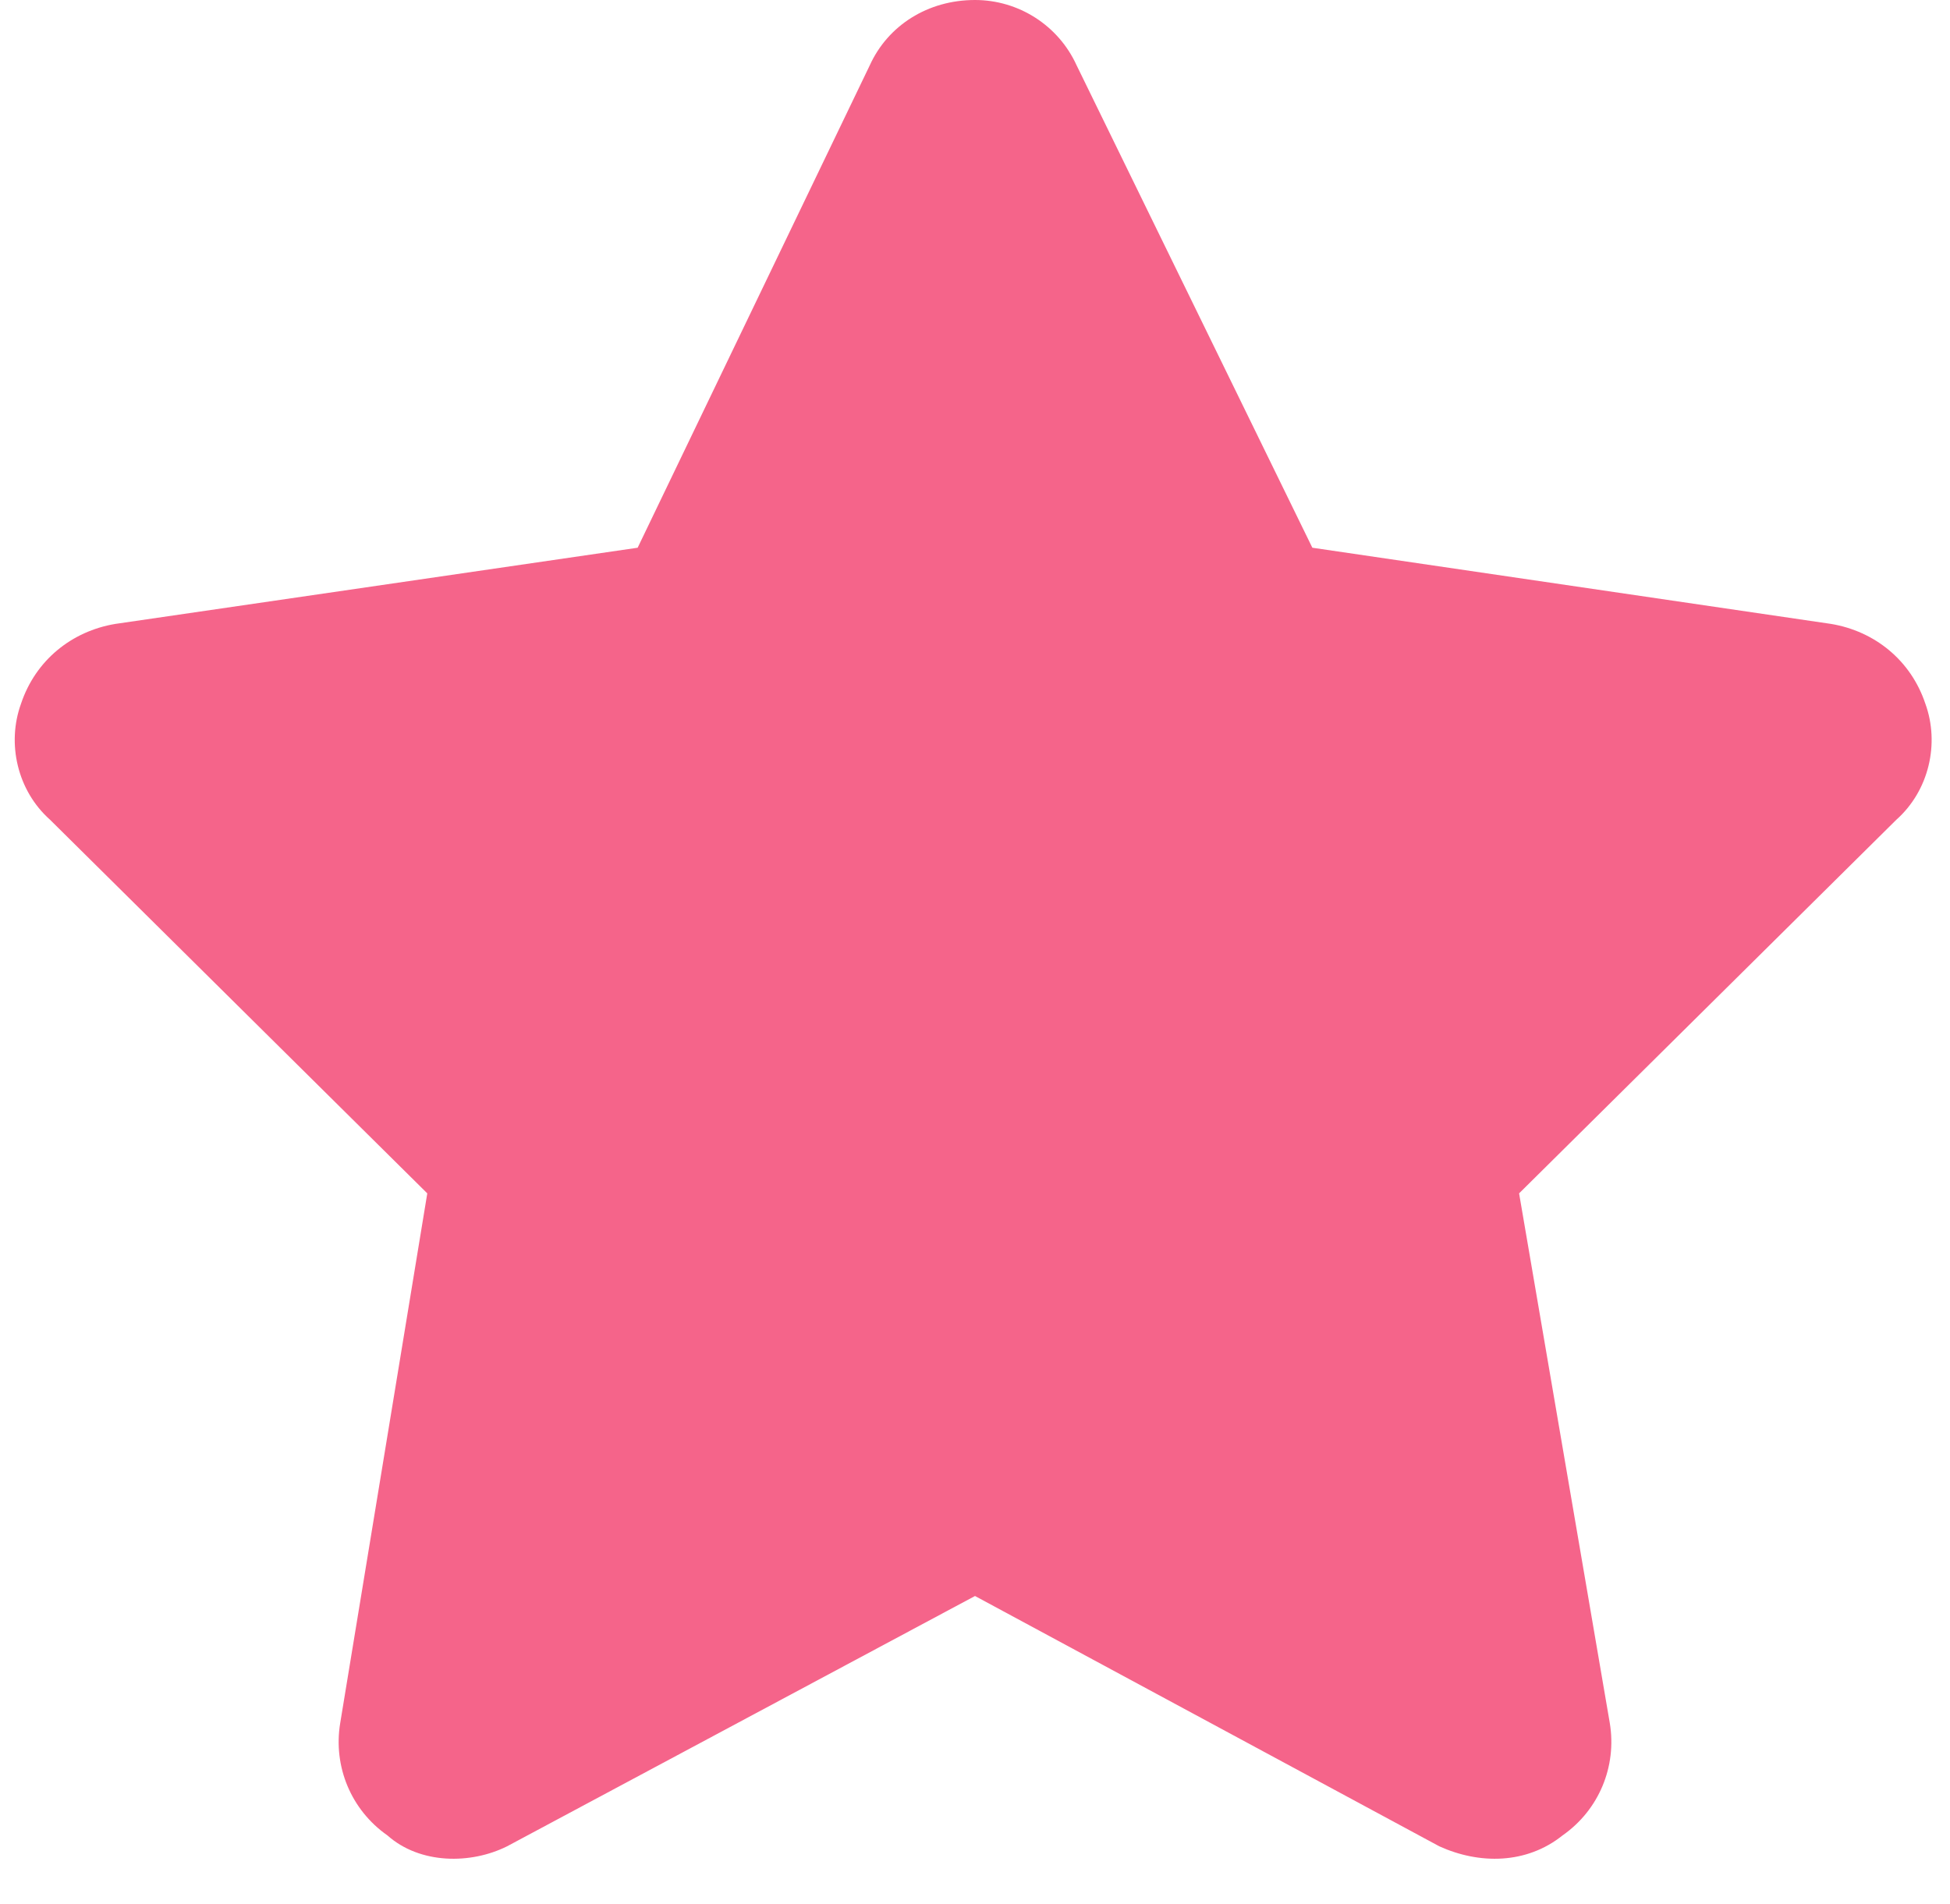
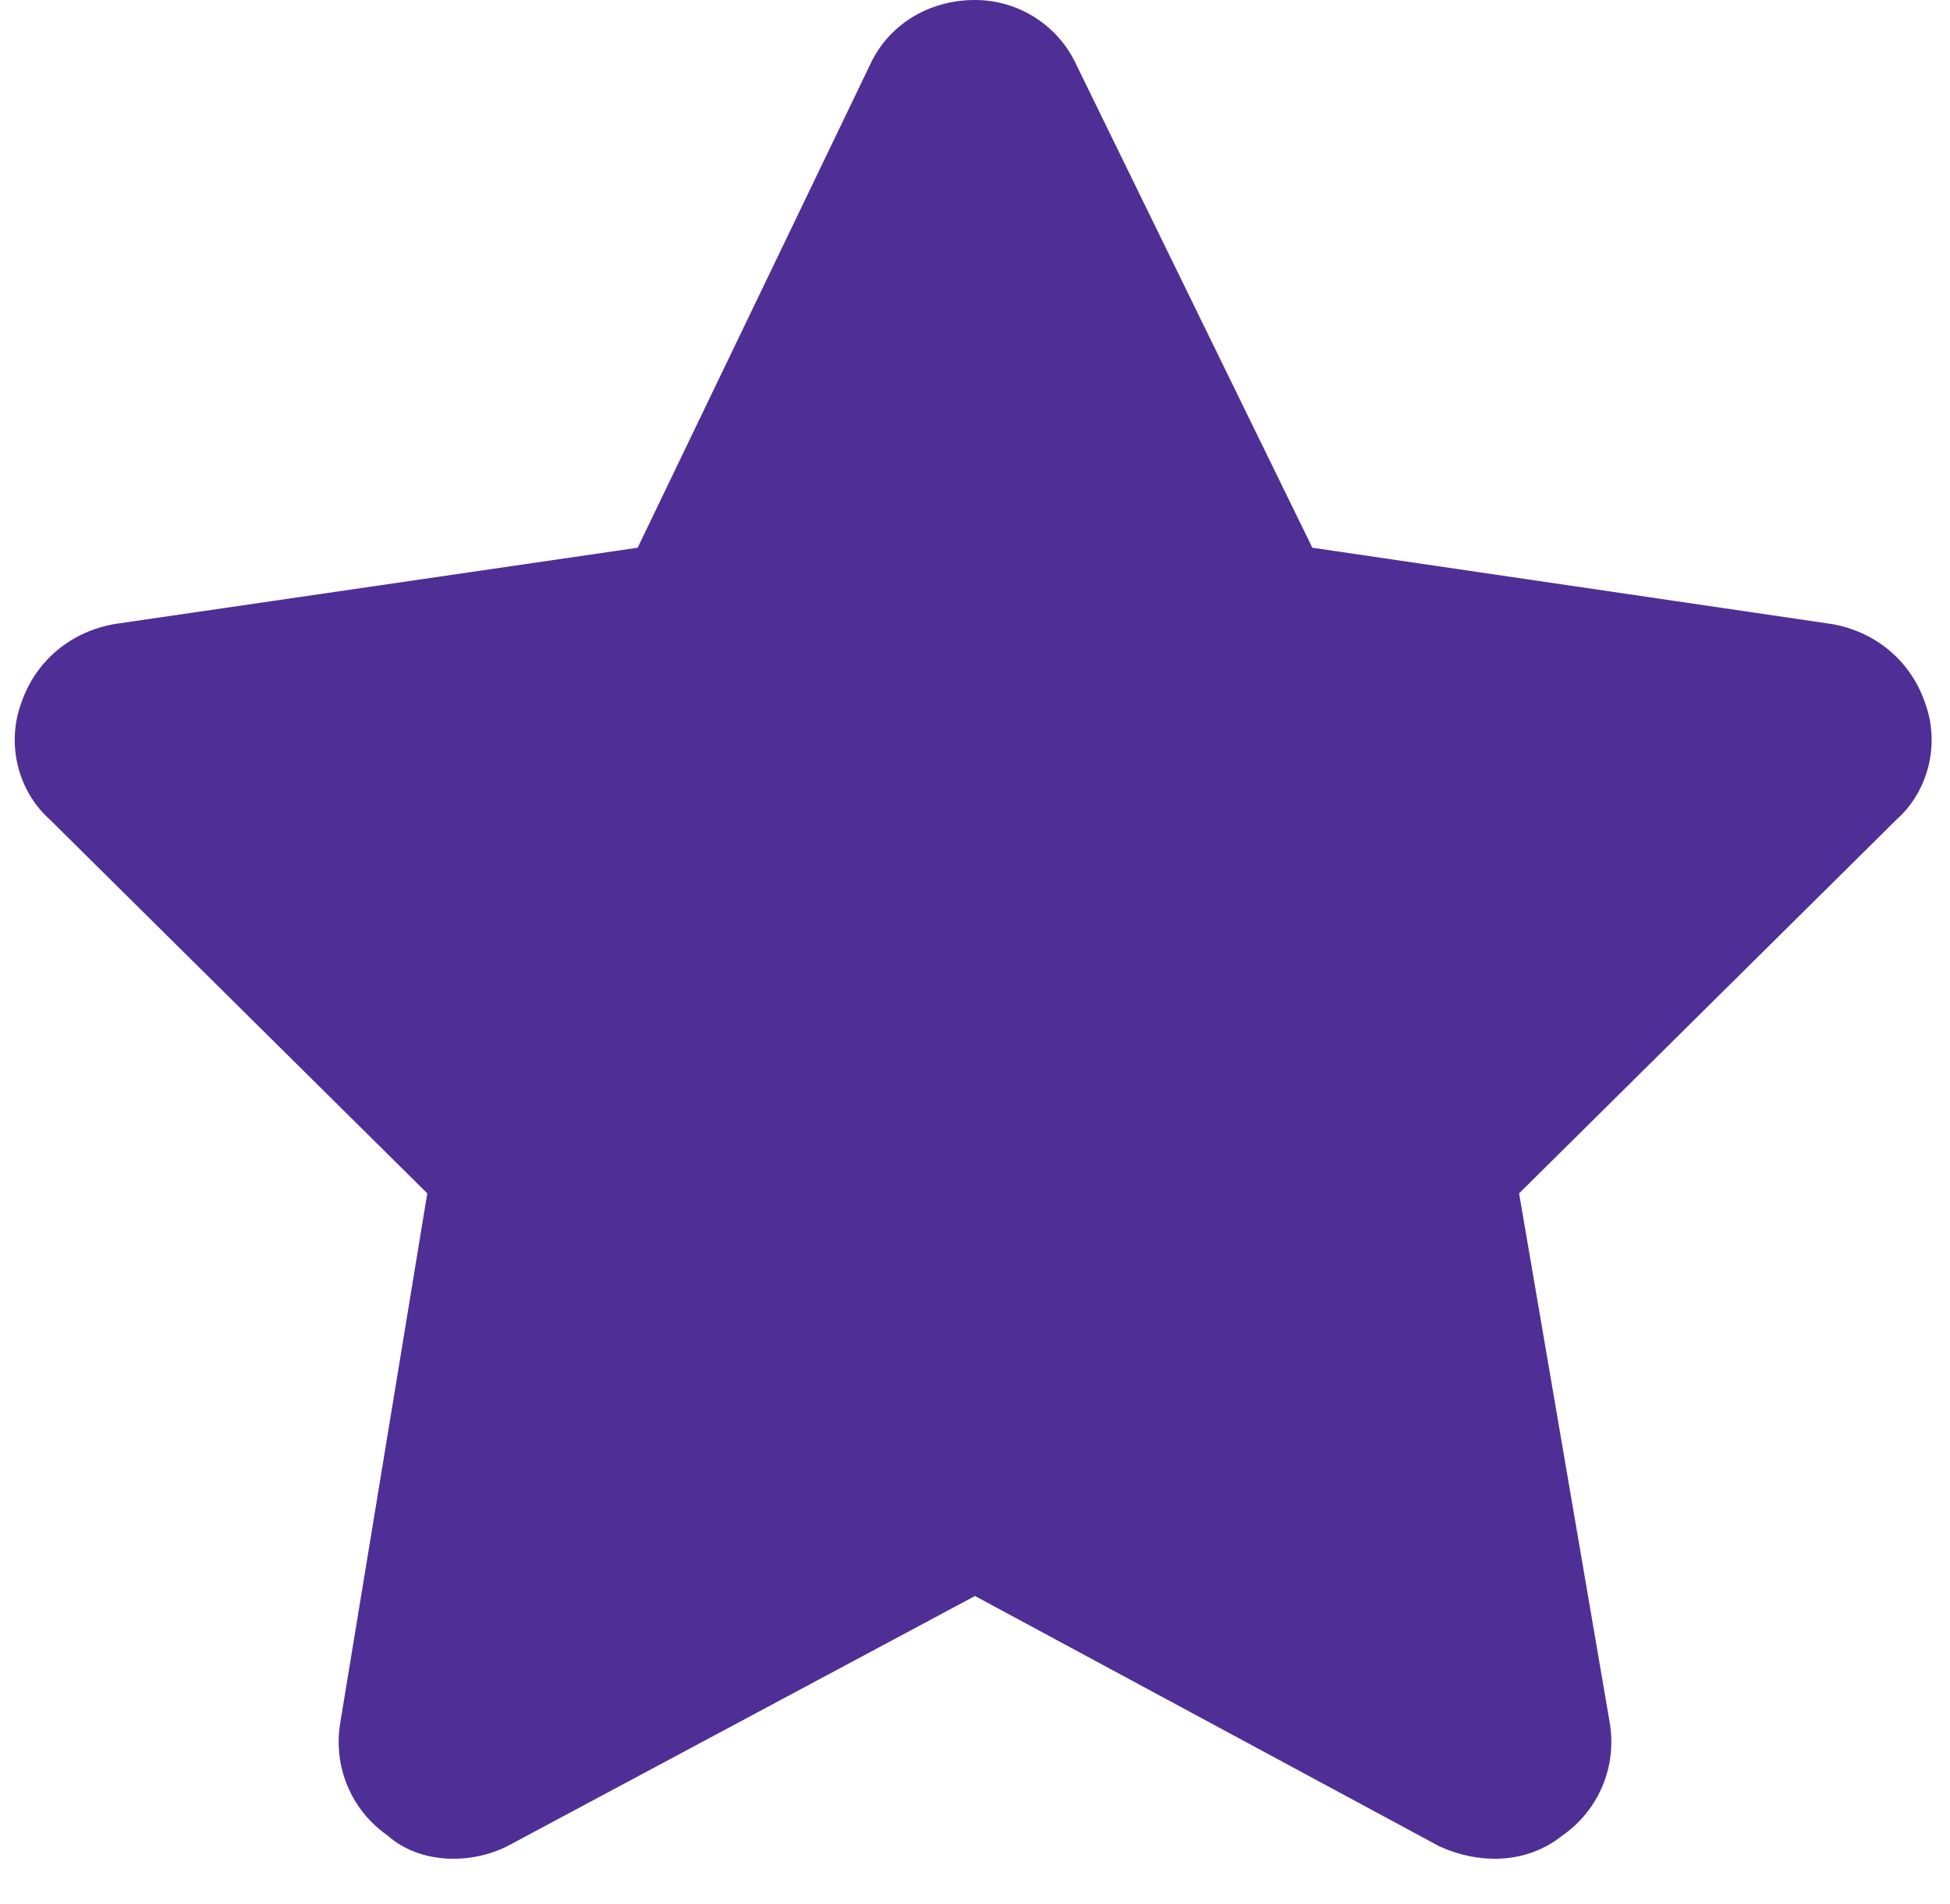
<svg xmlns="http://www.w3.org/2000/svg" width="42" height="41" viewBox="0 0 42 41" fill="none">
-   <path d="M28.266 11.797L39.438 13.438C40.375 13.594 41.156 14.219 41.469 15.156C41.781 16.016 41.547 17.031 40.844 17.656L32.719 25.703L34.672 37.109C34.828 38.047 34.438 38.984 33.656 39.531C32.875 40.156 31.859 40.156 31 39.766L21 34.375L10.922 39.766C10.141 40.156 9.047 40.156 8.344 39.531C7.562 38.984 7.172 38.047 7.328 37.109L9.203 25.703L1.078 17.656C0.375 17.031 0.141 16.016 0.453 15.156C0.766 14.219 1.547 13.594 2.484 13.438L13.734 11.797L18.734 1.406C19.125 0.547 19.984 0 21 0C21.938 0 22.797 0.547 23.188 1.406L28.266 11.797Z" fill="#F5648A" />
+   <path d="M28.266 11.797L39.438 13.438C40.375 13.594 41.156 14.219 41.469 15.156C41.781 16.016 41.547 17.031 40.844 17.656L32.719 25.703L34.672 37.109C34.828 38.047 34.438 38.984 33.656 39.531C32.875 40.156 31.859 40.156 31 39.766L21 34.375L10.922 39.766C10.141 40.156 9.047 40.156 8.344 39.531C7.562 38.984 7.172 38.047 7.328 37.109L9.203 25.703L1.078 17.656C0.375 17.031 0.141 16.016 0.453 15.156C0.766 14.219 1.547 13.594 2.484 13.438L13.734 11.797L18.734 1.406C19.125 0.547 19.984 0 21 0C21.938 0 22.797 0.547 23.188 1.406L28.266 11.797Z" fill="#4F2F96" />
</svg>
